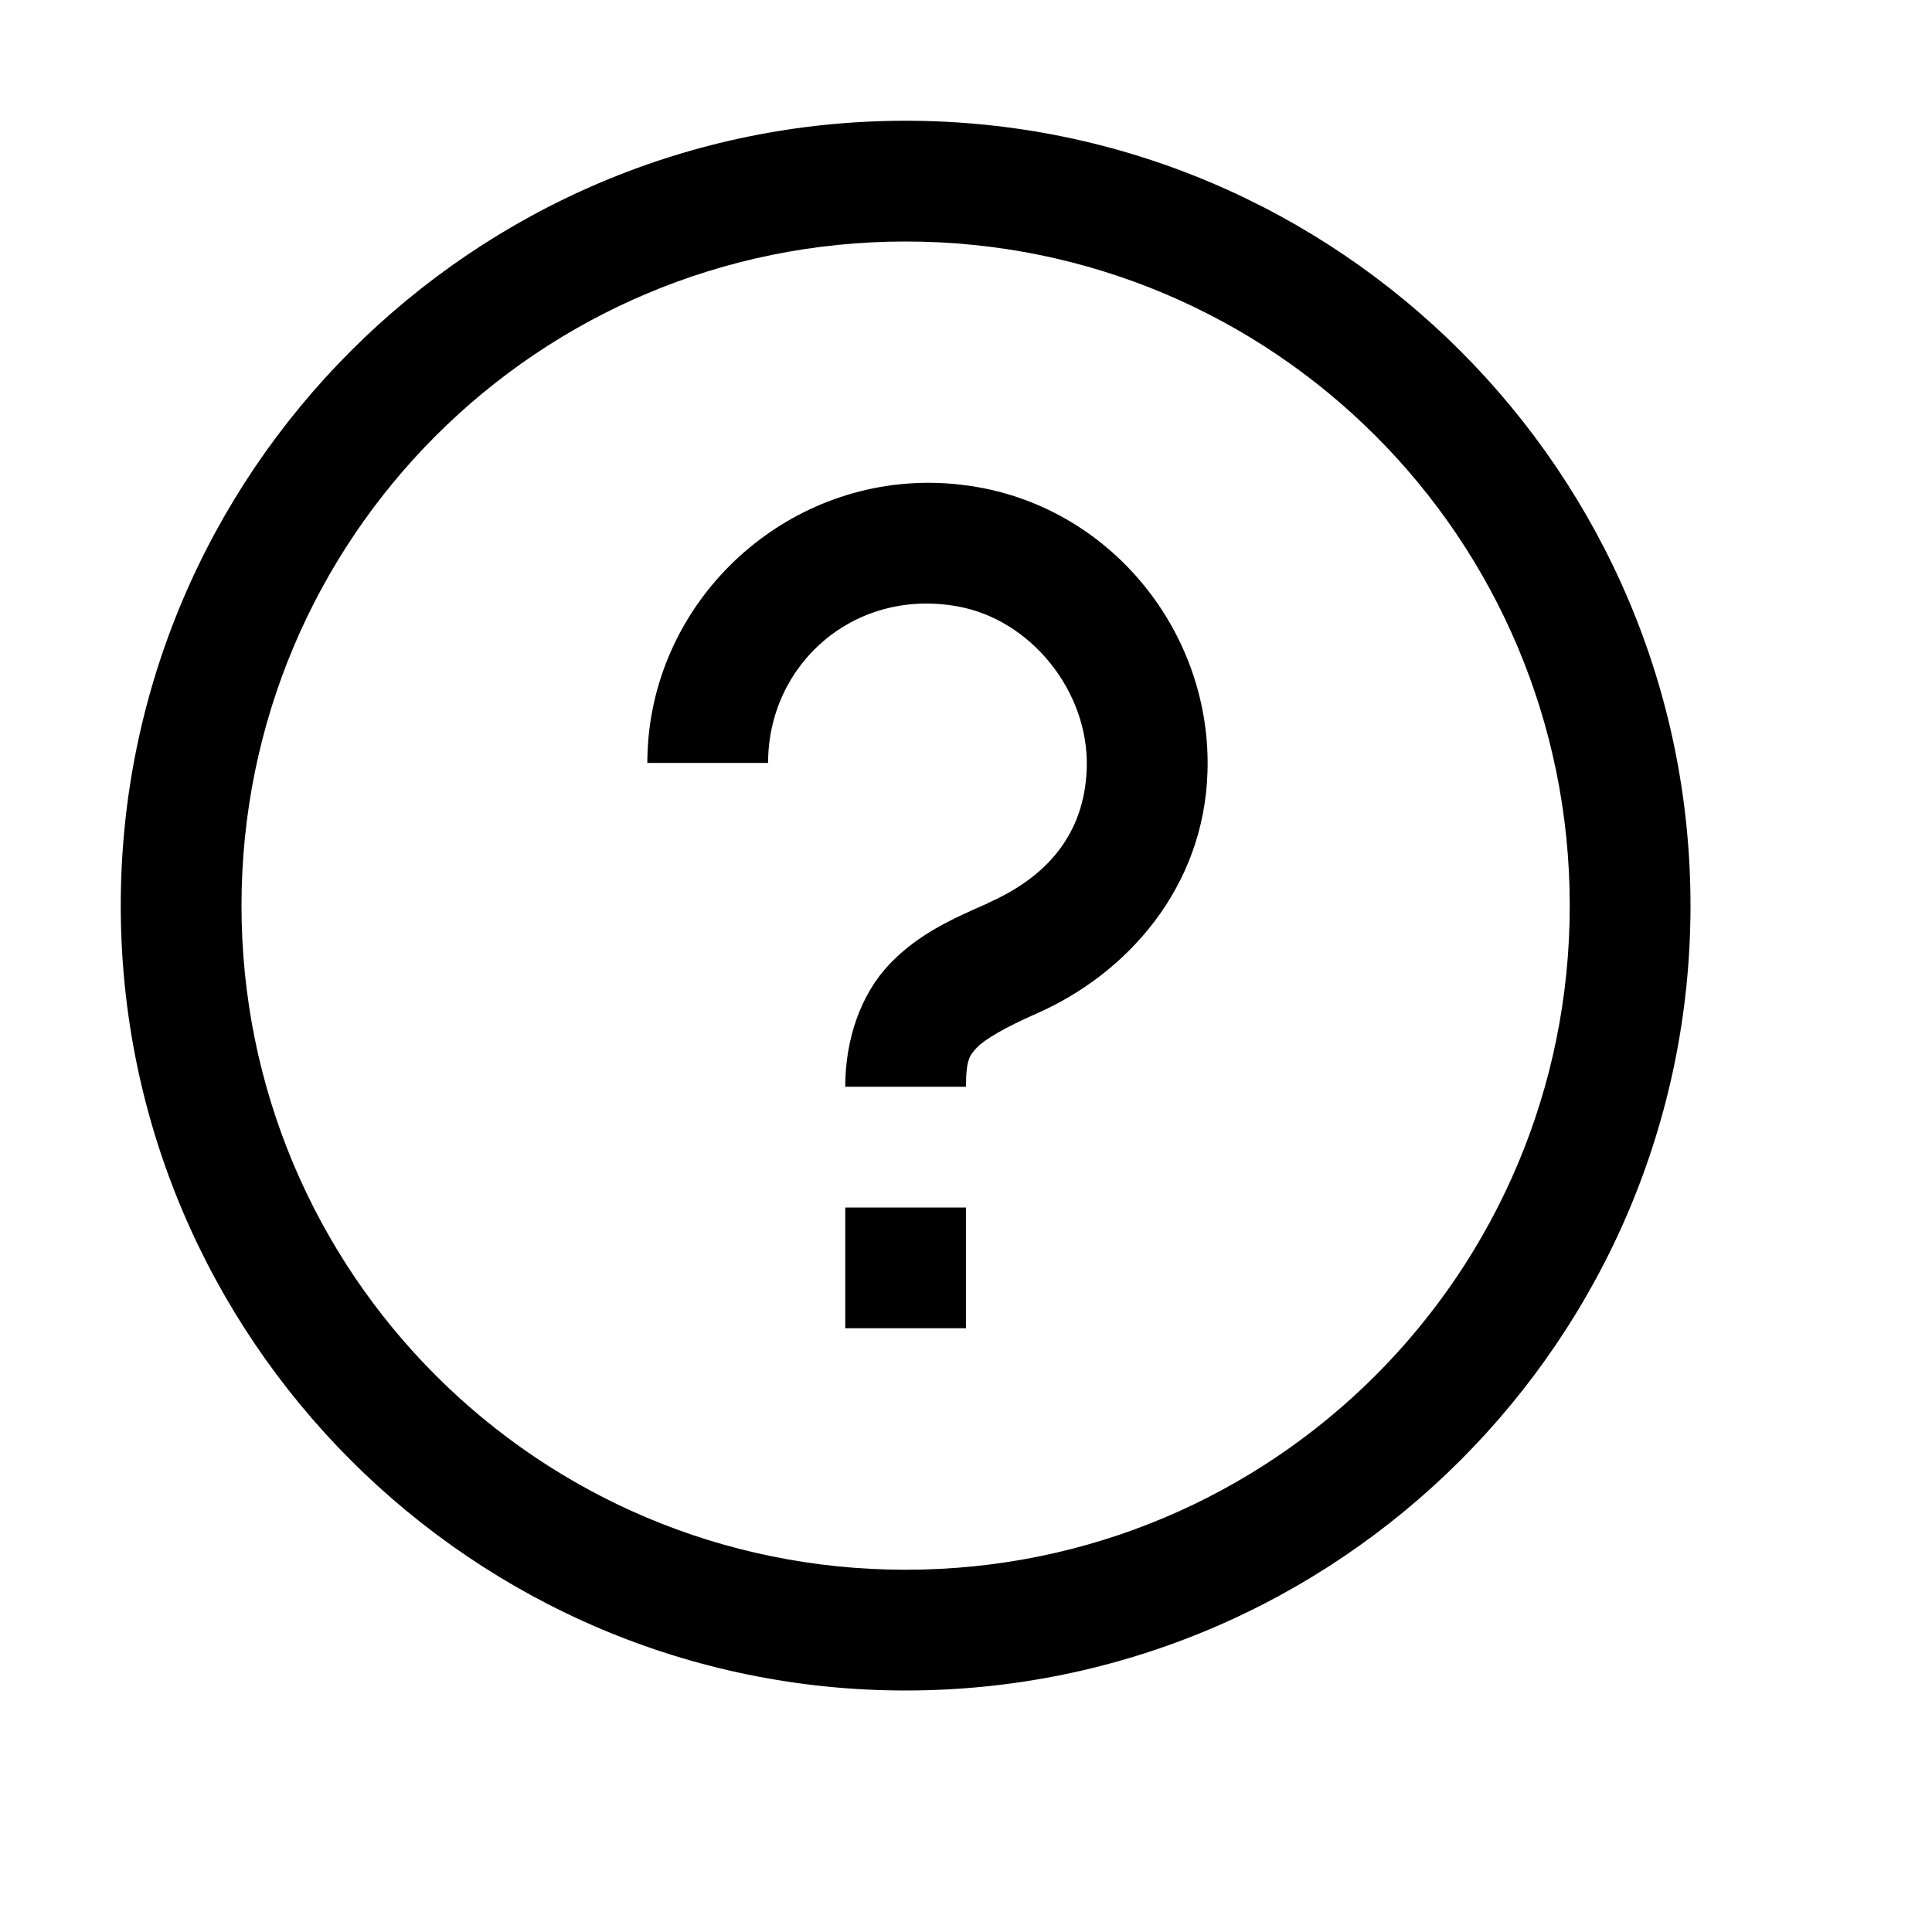
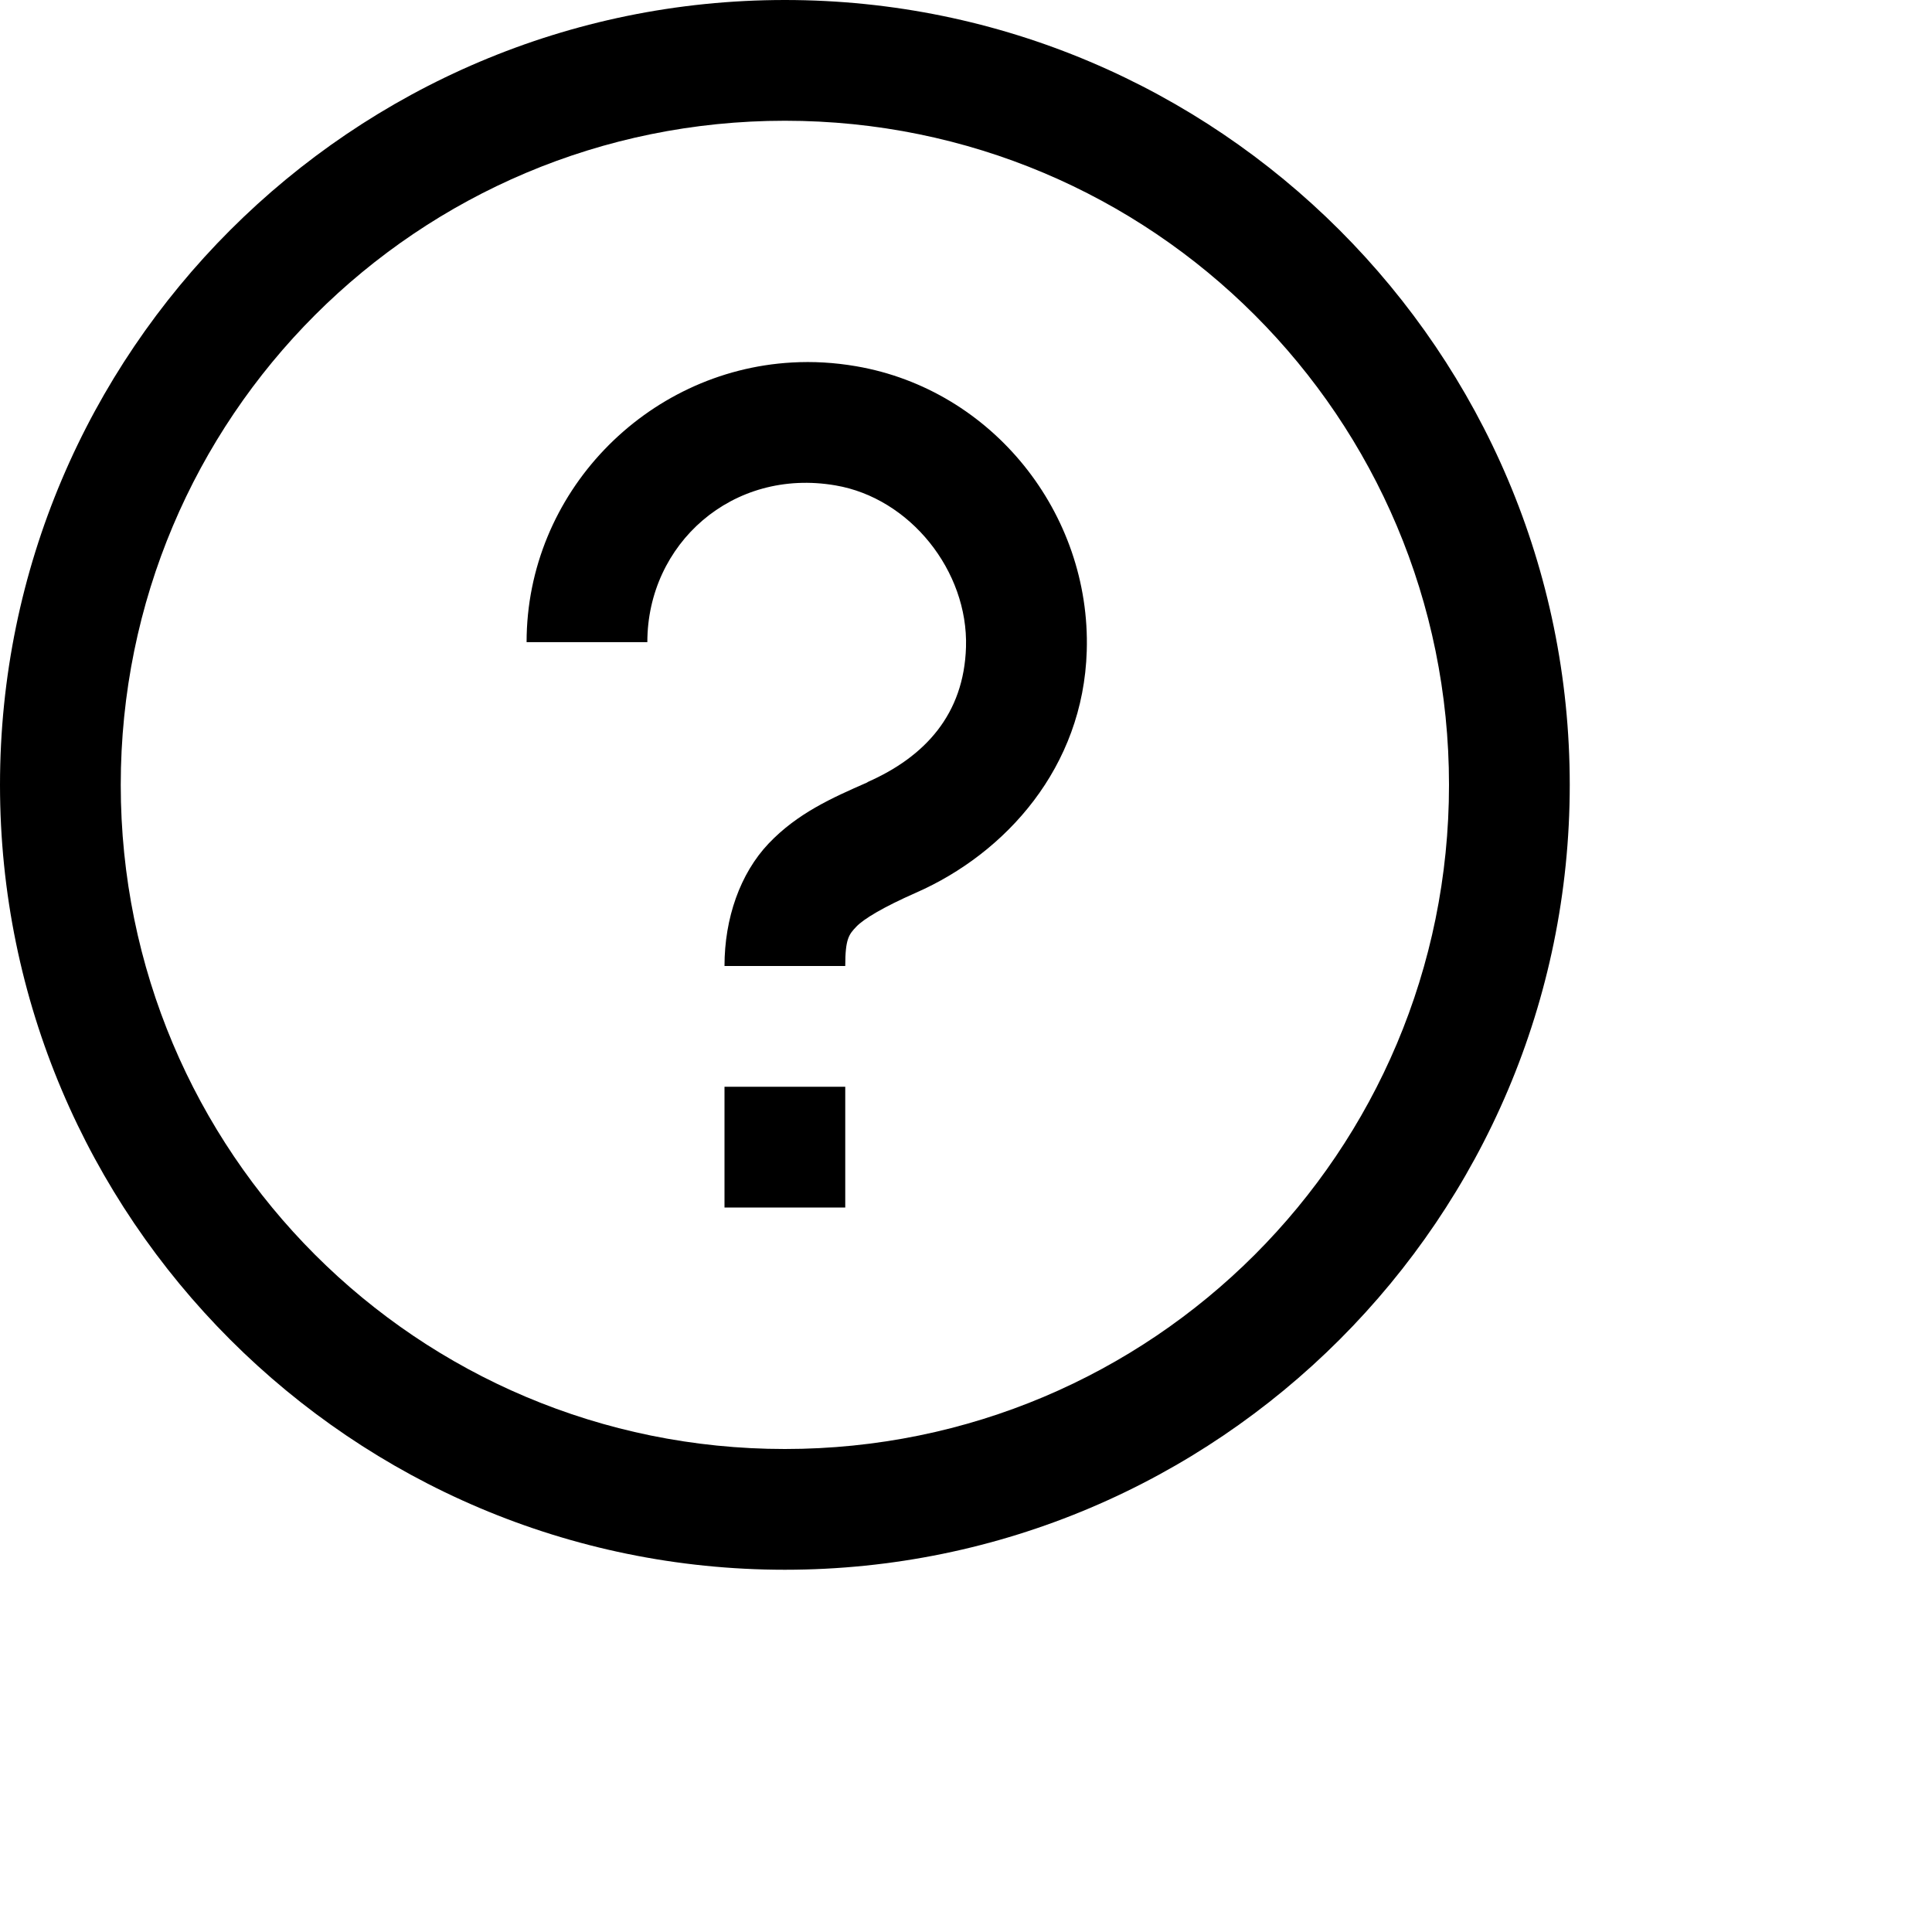
<svg xmlns="http://www.w3.org/2000/svg" viewBox="0 0 16 16">
-   <path style="line-height:normal;text-indent:0;text-align:start;text-decoration-line:none;text-decoration-style:solid;text-decoration-color:#000;text-transform:none;block-progression:tb;isolation:auto;mix-blend-mode:normal" d="M 7.5 1 C 3.916 1 1 3.916 1 7.5 C 1 11.084 3.916 14 7.5 14 C 11.084 14 14 11.084 14 7.5 C 14 3.916 11.084 1 7.5 1 z M 7.5 2 C 10.543 2 13 4.457 13 7.5 C 13 10.543 10.543 13 7.5 13 C 4.457 13 2 10.543 2 7.5 C 2 4.457 4.457 2 7.5 2 z M 7.559 4.002 C 6.347 4.07 5.361 5.085 5.361 6.318 L 6.361 6.318 C 6.361 5.506 7.064 4.872 7.92 5.02 C 8.536 5.125 9.019 5.728 9 6.359 C 8.983 6.915 8.661 7.267 8.184 7.477 L 8.184 7.479 C 7.887 7.609 7.605 7.735 7.367 7.984 C 7.129 8.234 7 8.605 7 9 L 8 9 C 8 8.775 8.03 8.739 8.092 8.674 C 8.154 8.609 8.316 8.512 8.586 8.393 C 9.332 8.065 9.971 7.353 10 6.391 C 10.035 5.252 9.22 4.227 8.09 4.033 C 7.91 4.002 7.732 3.992 7.559 4.002 z M 7 10 L 7 11 L 8 11 L 8 10 L 7 10 z" font-weight="400" font-family="sans-serif" white-space="normal" overflow="visible" />
+   <path d="M6.5,0 C2.916,0 0,2.916 0,6.5 C0,10.084 2.916,13 6.5,13 C10.084,13 13,10.084 13,6.5 C13,2.916 10.084,0 6.5,0 Z M6.5,1 C9.543,1 12,3.457 12,6.5 C12,9.543 9.543,12 6.5,12 C3.457,12 1,9.543 1,6.5 C1,3.457 3.457,1 6.5,1 Z M6.559,3.002 C5.347,3.07 4.361,4.085 4.361,5.318 L5.361,5.318 C5.361,4.506 6.064,3.872 6.92,4.02 C7.536,4.125 8.019,4.728 8,5.359 C7.983,5.915 7.661,6.267 7.184,6.477 L7.184,6.479 C6.887,6.609 6.605,6.735 6.367,6.984 C6.129,7.234 6,7.605 6,8 L7,8 C7,7.775 7.03,7.739 7.092,7.674 C7.154,7.609 7.316,7.512 7.586,7.393 C8.332,7.065 8.971,6.353 9,5.391 C9.035,4.252 8.22,3.227 7.09,3.033 C6.91,3.002 6.732,2.992 6.559,3.002 Z M6,9 L6,10 L7,10 L7,9 L6,9 Z" />
</svg>
